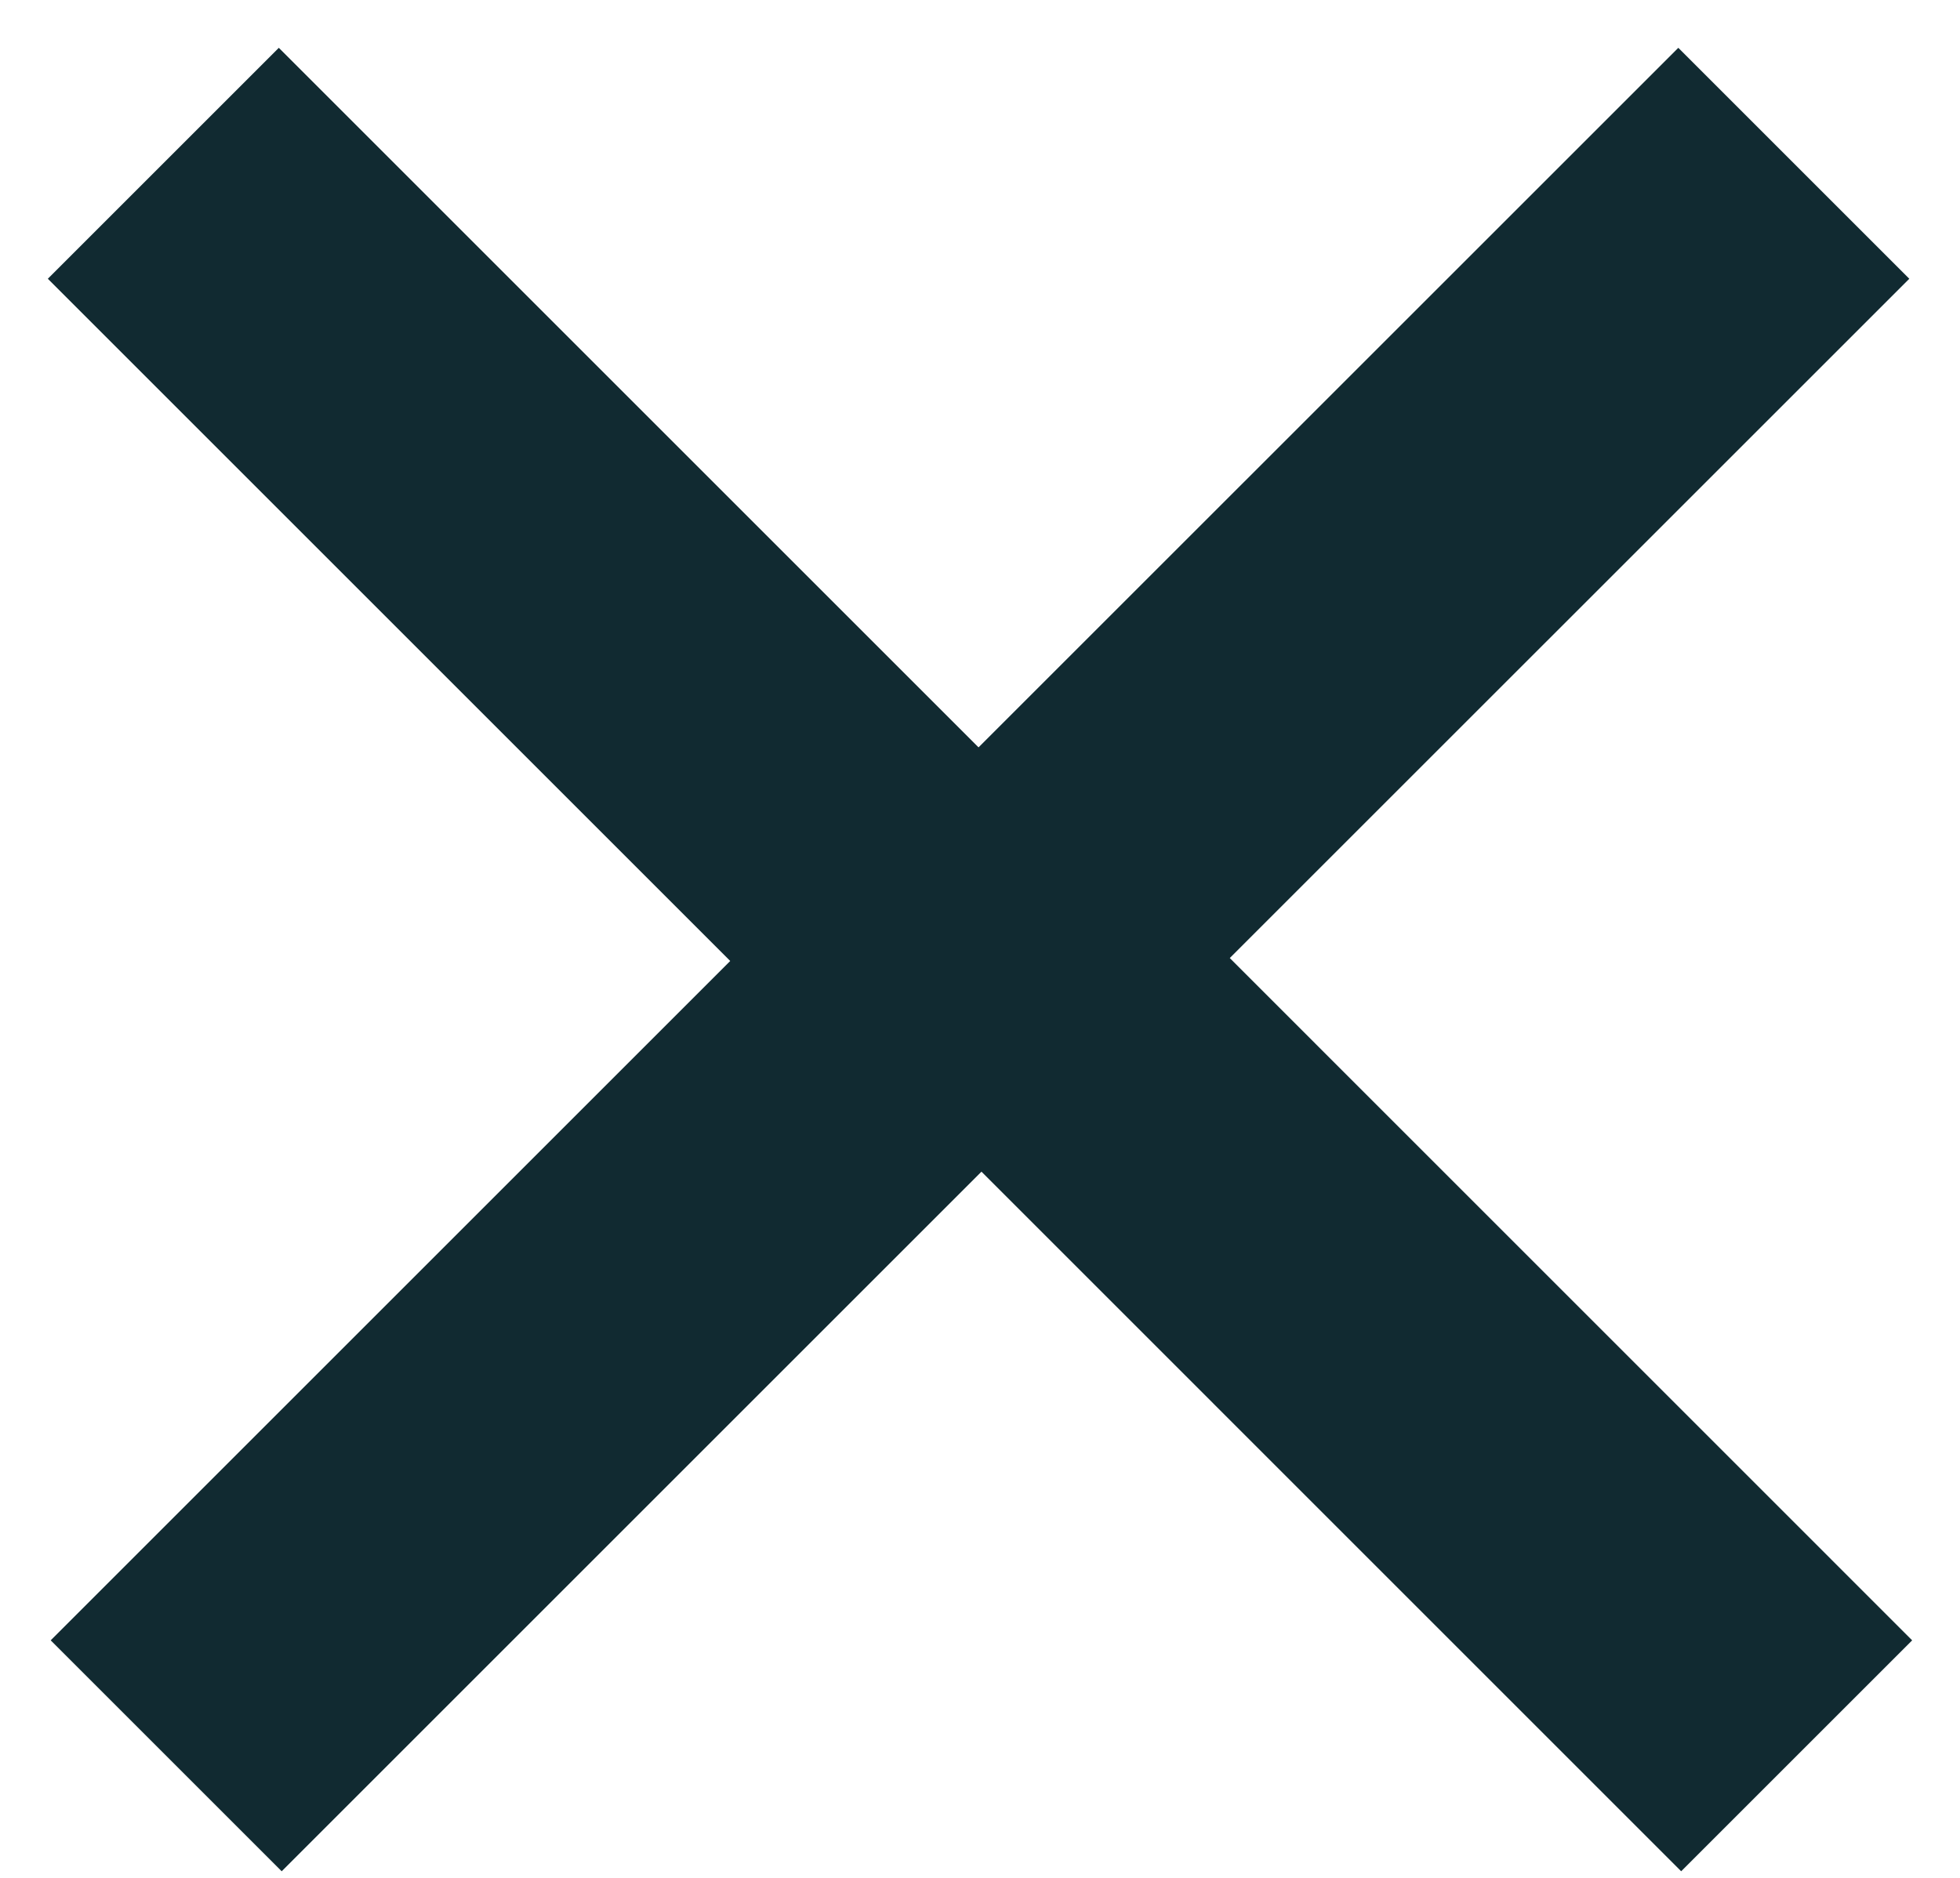
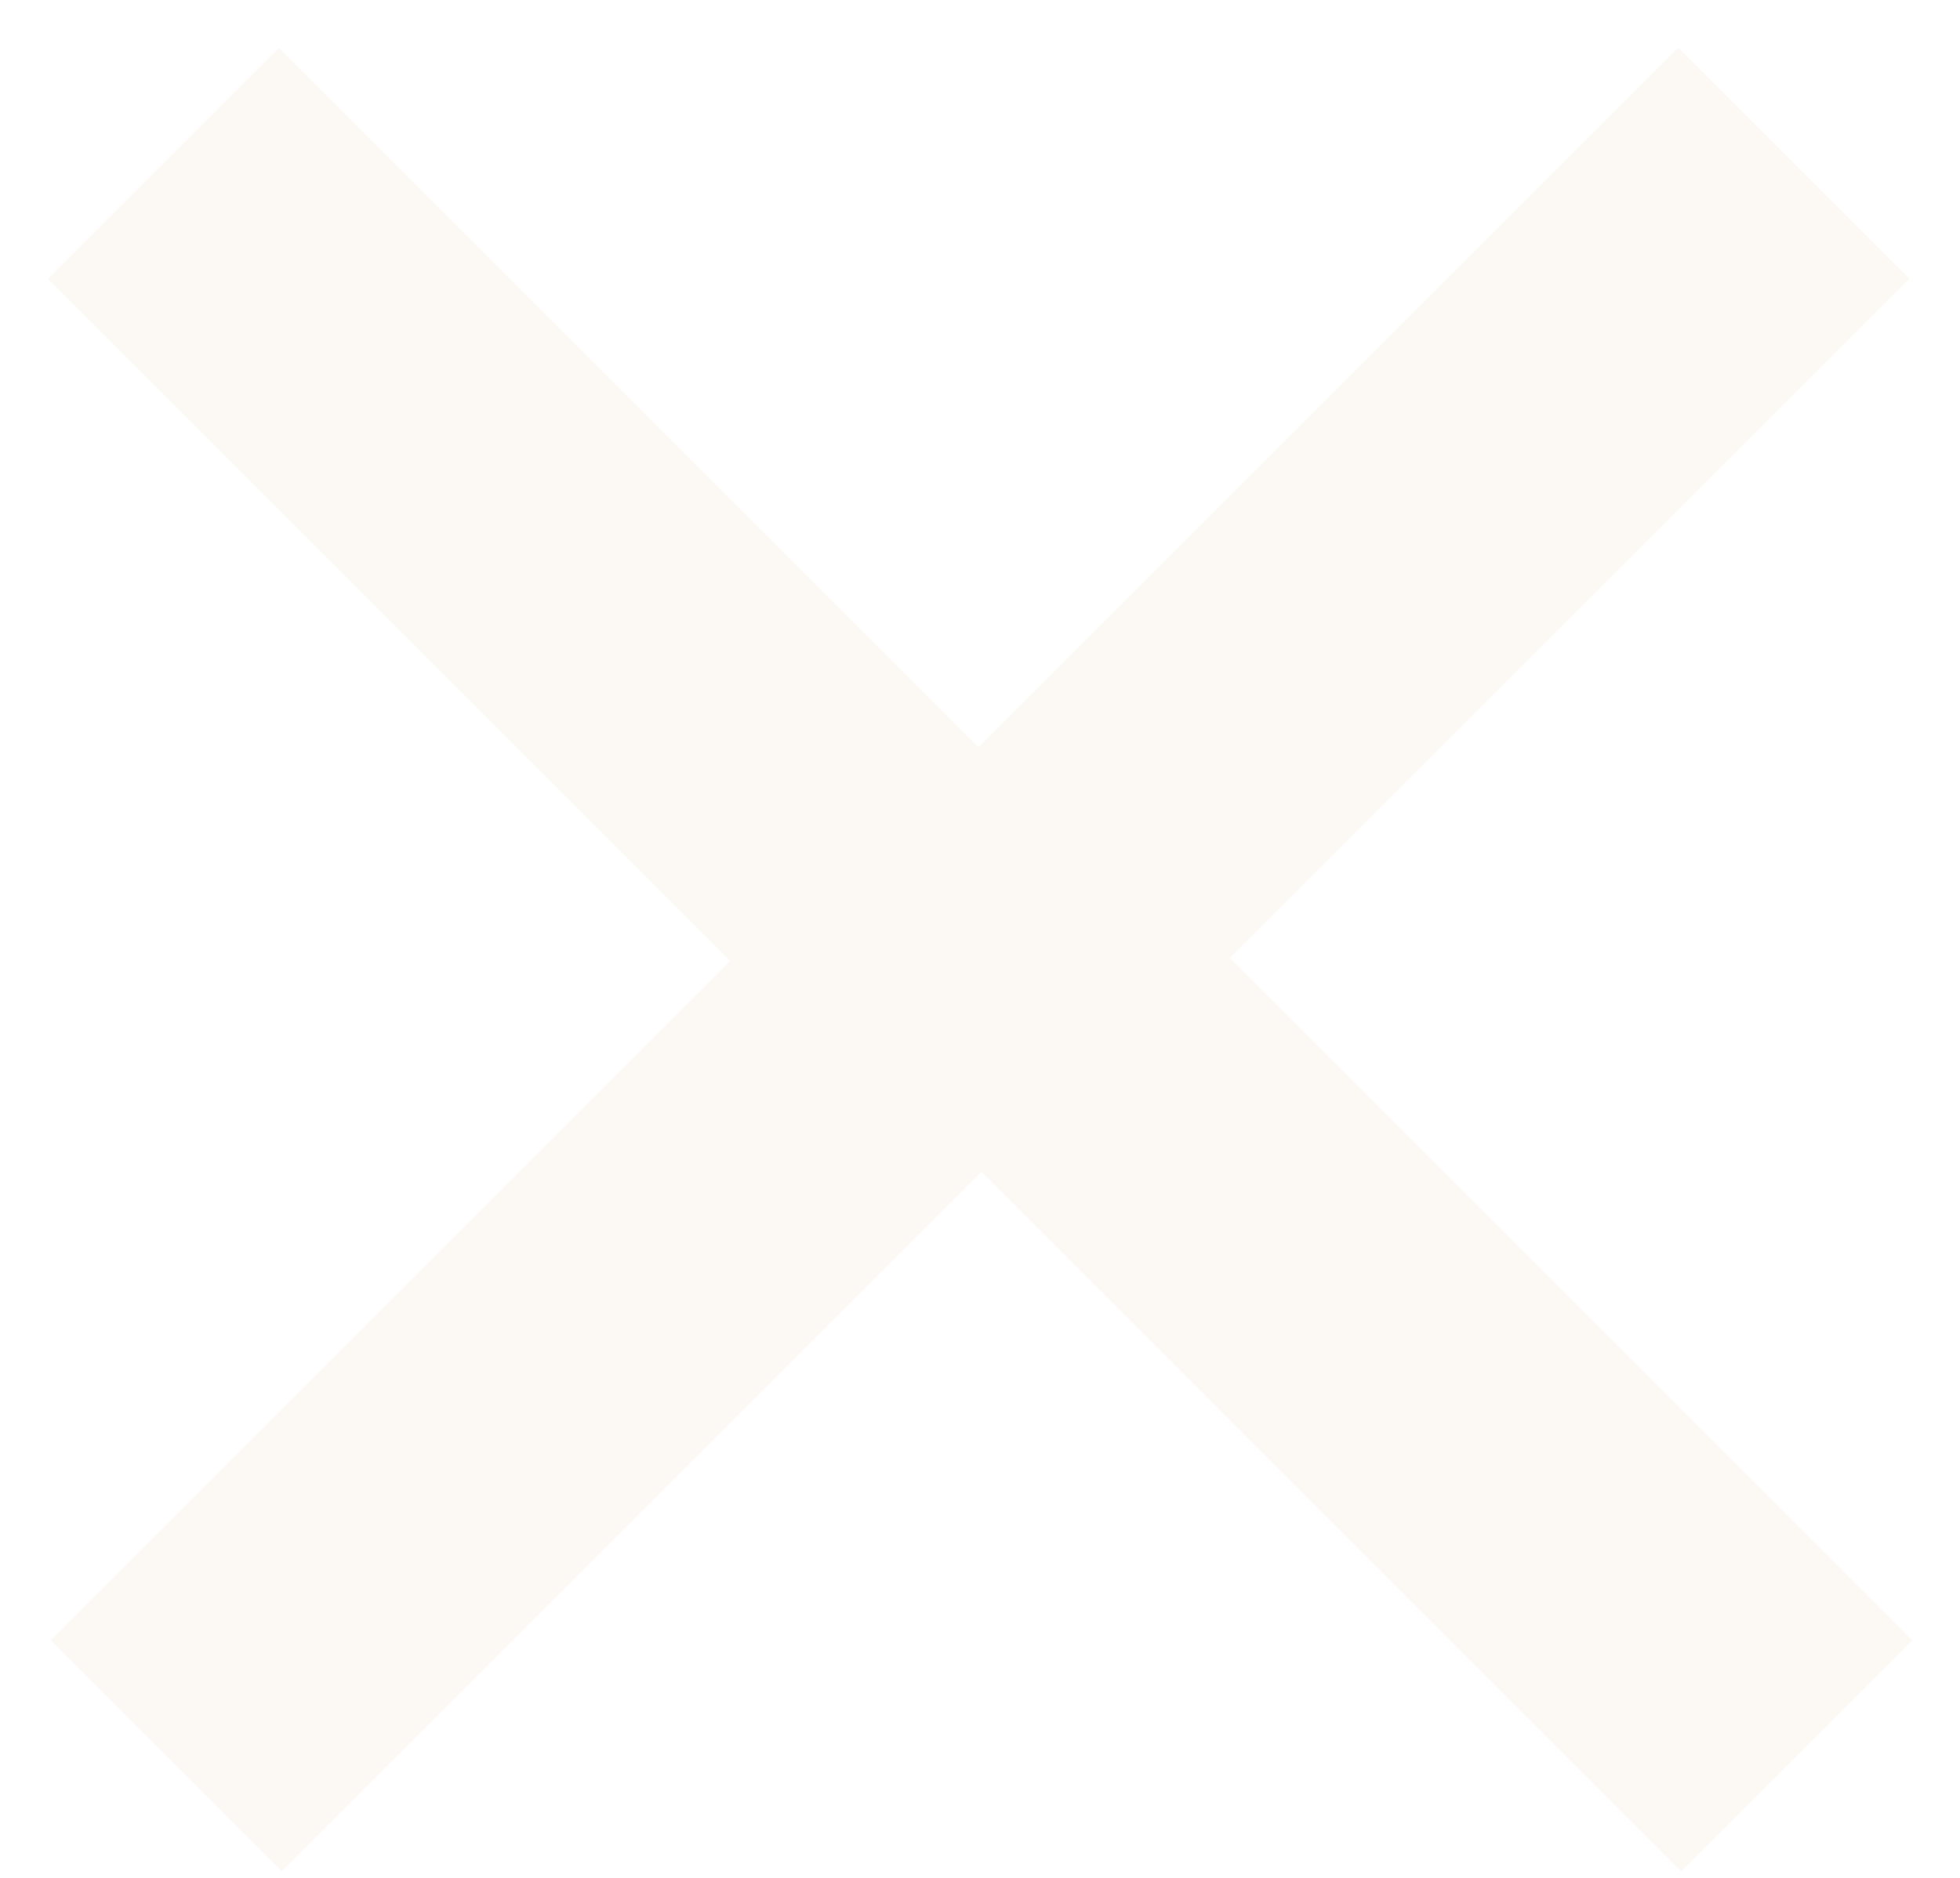
<svg xmlns="http://www.w3.org/2000/svg" width="24" height="23" viewBox="0 0 24 23" fill="none">
-   <g id="Group 98">
-     <path id="Vector 8" d="M22 21.505L12.018 11.522L2.035 21.505" stroke="#112A31" stroke-width="4" stroke-linejoin="round" />
-     <path id="Vector 9" d="M2 2L11.982 11.982L21.965 2" stroke="#112A31" stroke-width="4" stroke-linejoin="round" />
-   </g>
+   <path d="M22 21.505L12.018 11.522L2.035 21.505" stroke="#FCF8F3" stroke-width="4" stroke-linejoin="round" />
+   <path d="M2 2L11.982 11.982L21.965 2" stroke="#FCF8F3" stroke-width="4" stroke-linejoin="round" />
</svg>
